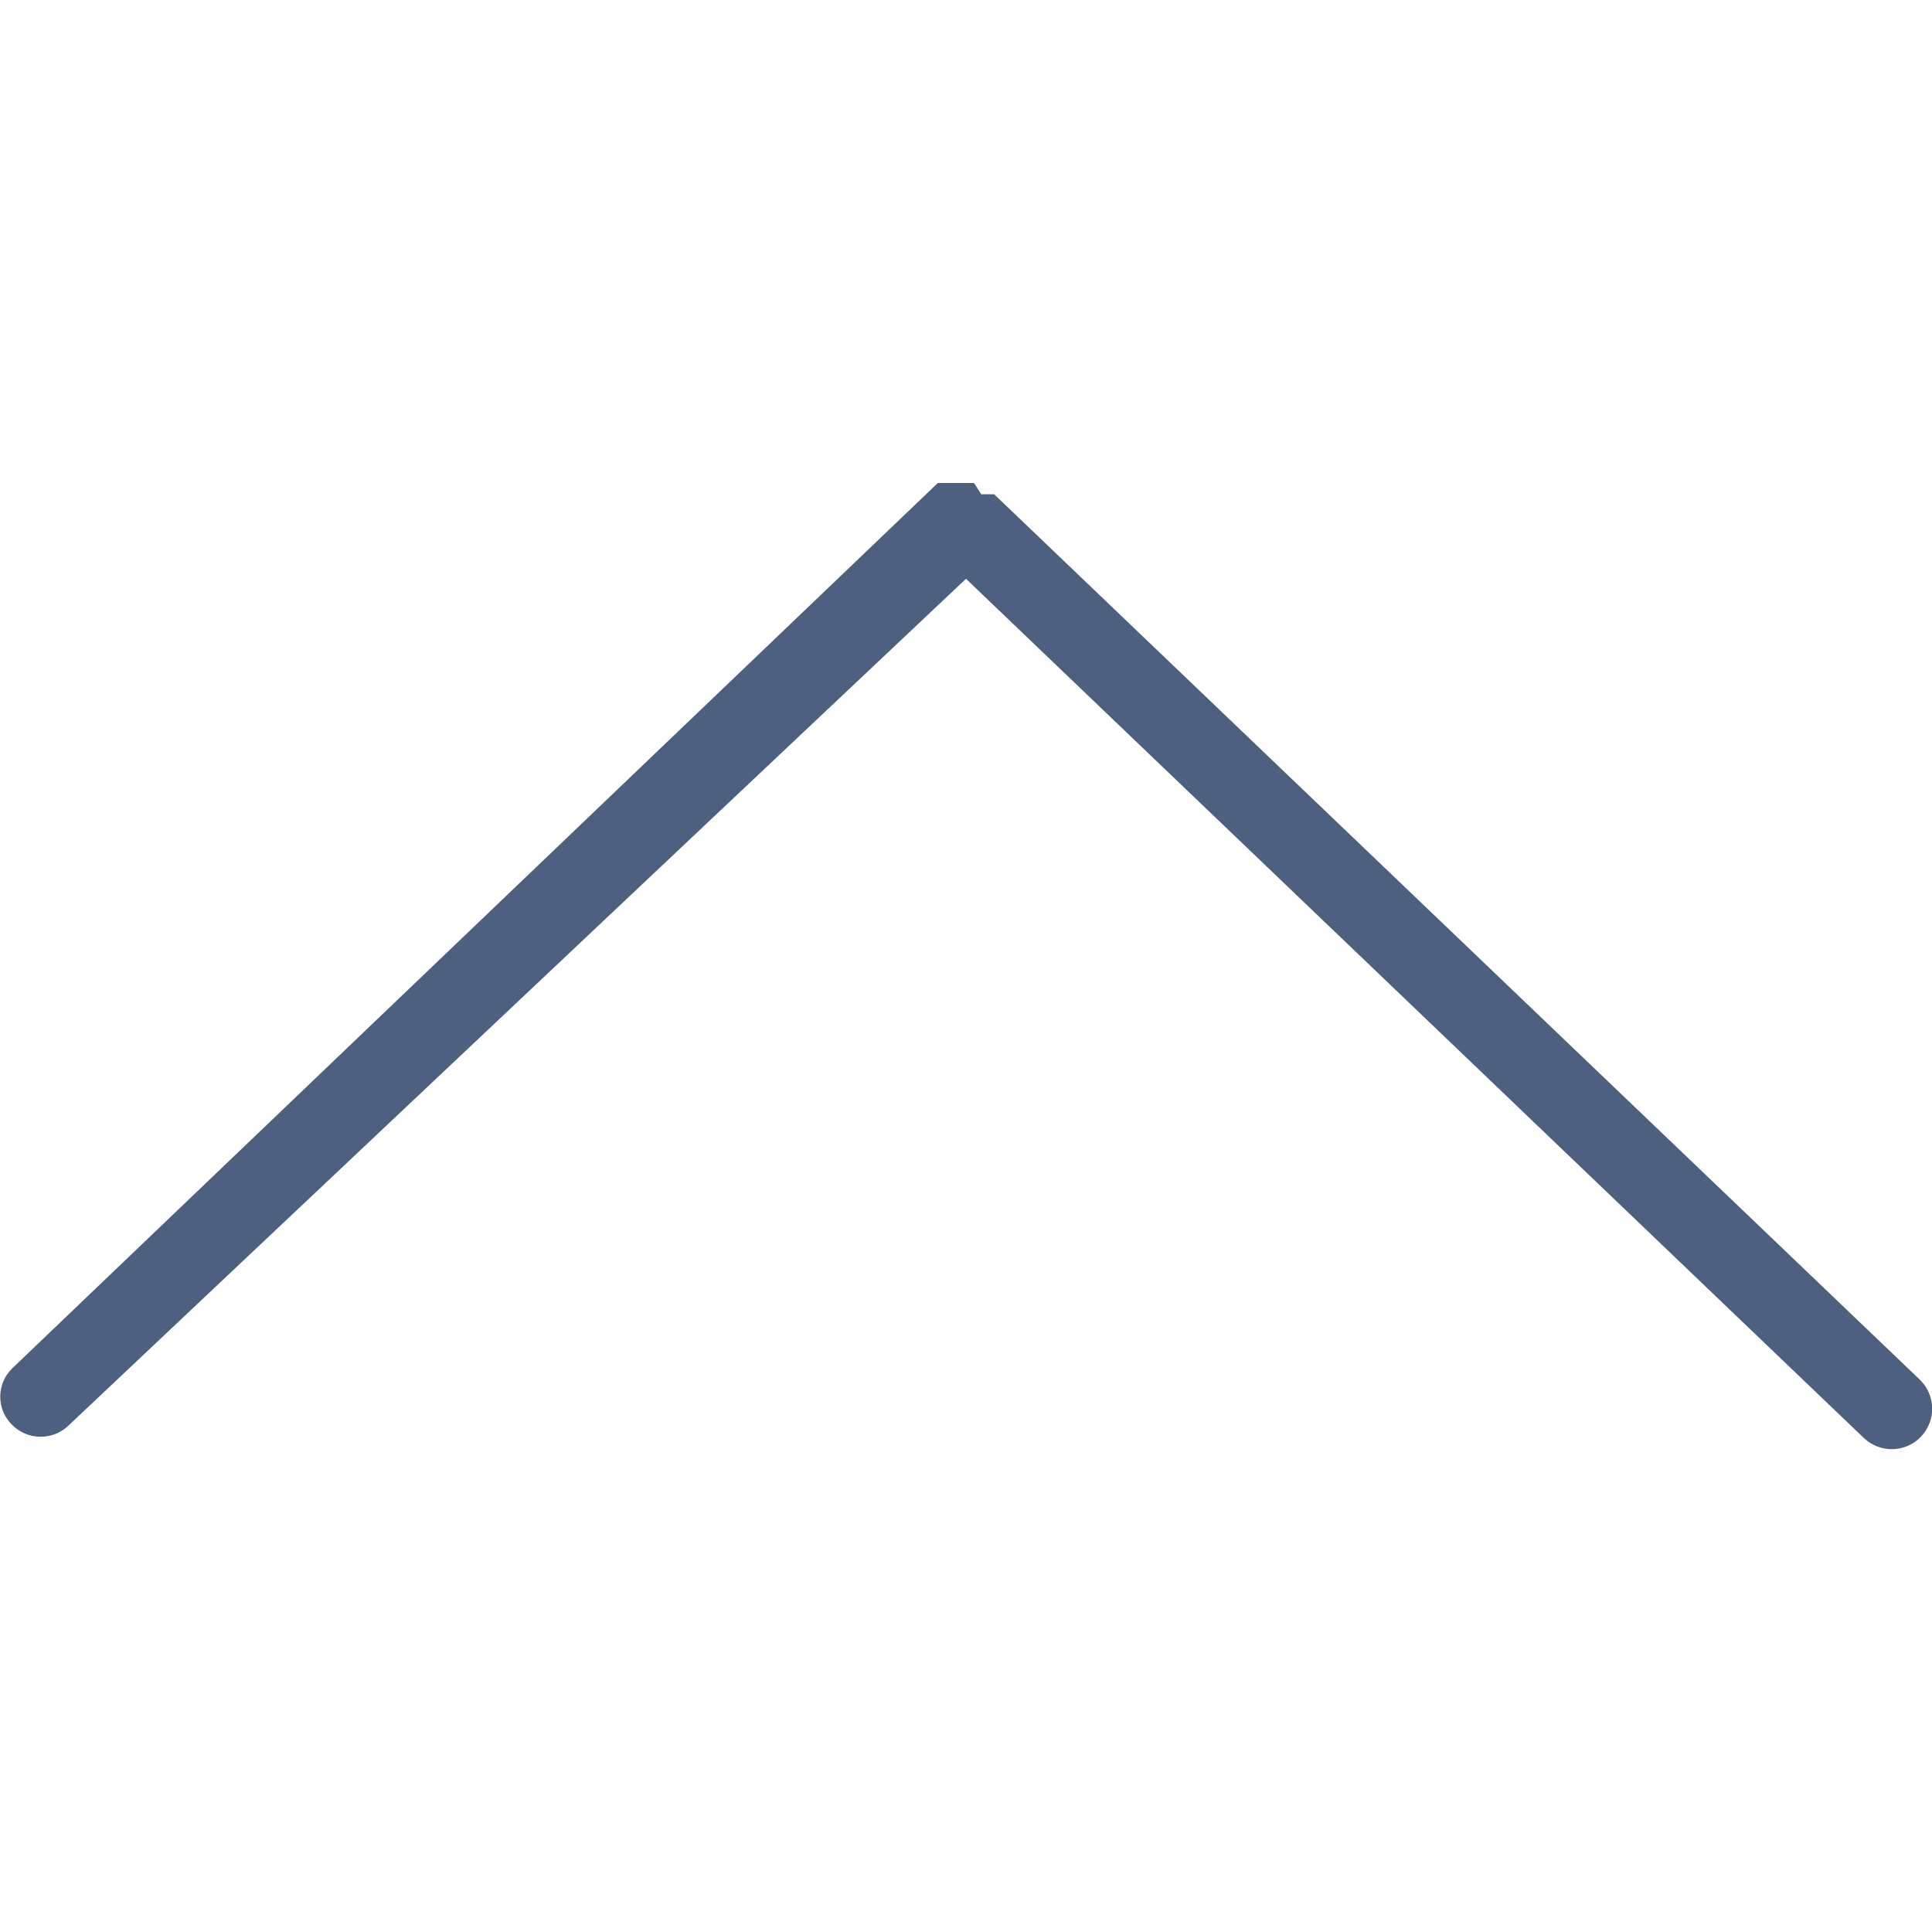
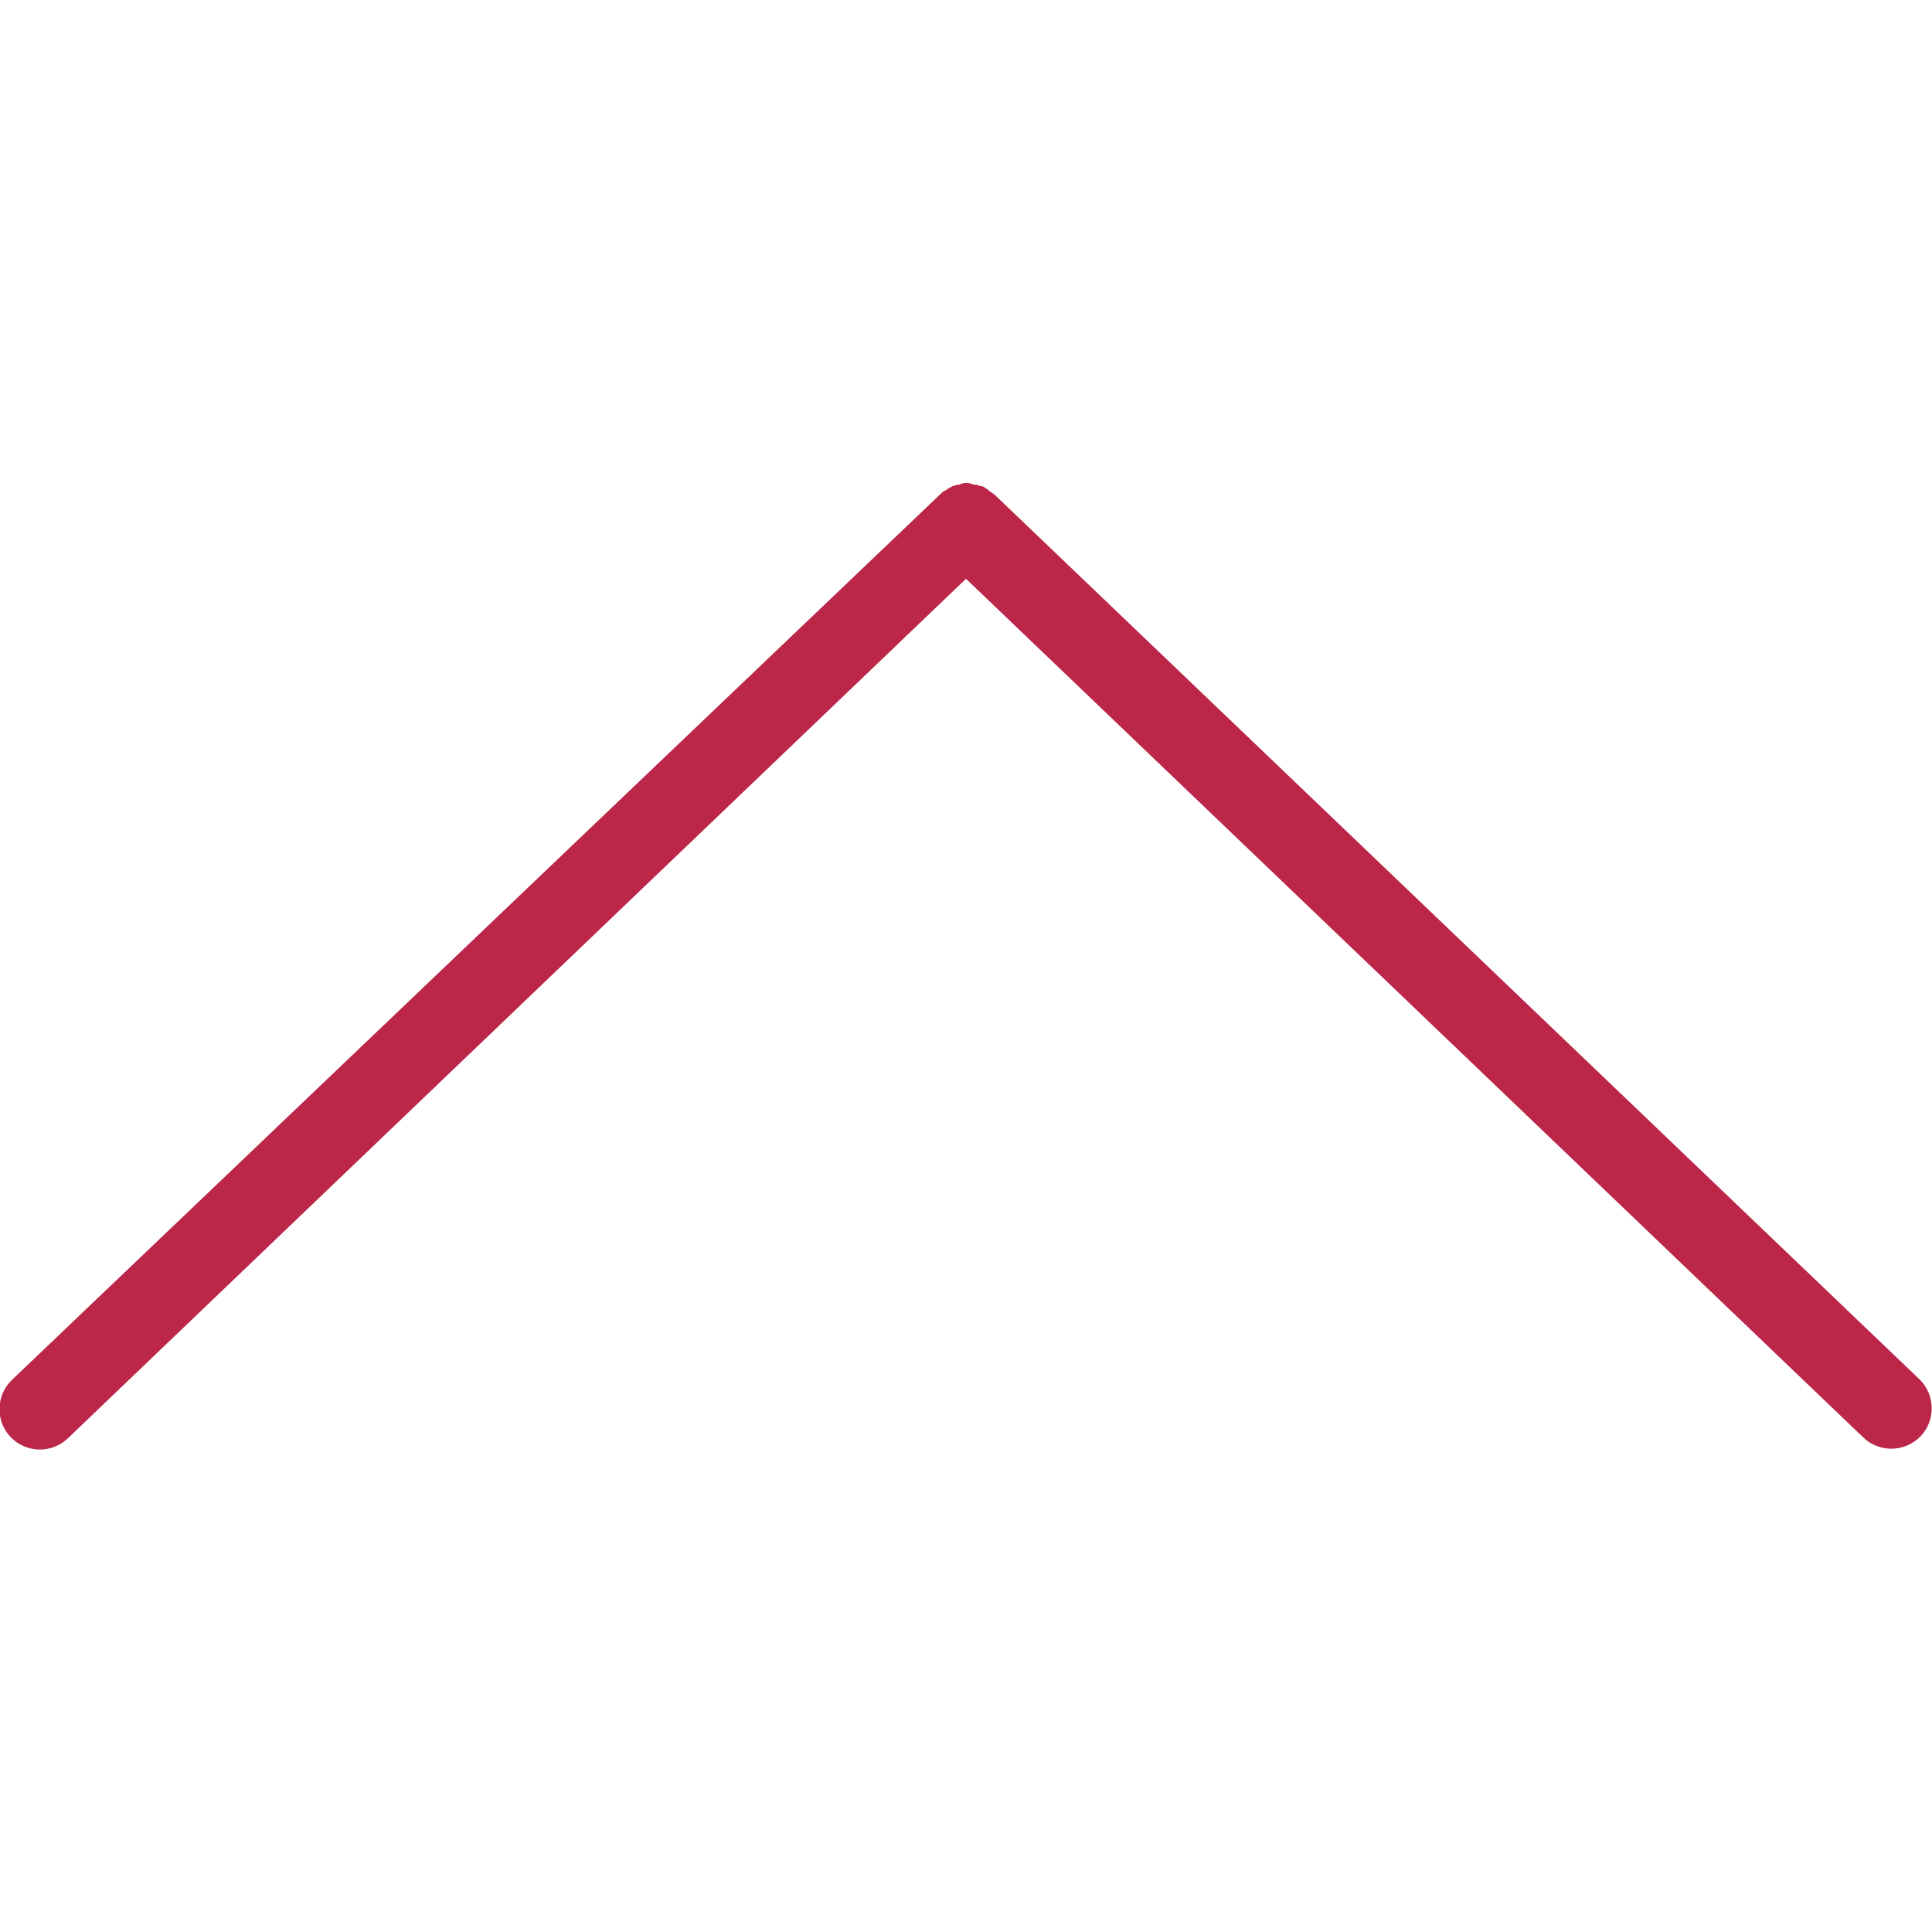
<svg xmlns="http://www.w3.org/2000/svg" id="export" width="24" height="24" viewBox="0 0 24 24">
  <defs>
-     <style>.cls-1{fill:#4e6080;}</style>
+     <style>
+       .cls-1 {
+         fill: #bb2649;
+       }
+     </style>
  </defs>
-   <path id="chevron_up" class="cls-1" d="M12,7.19,23.15,17.86a.5.5,0,0,0,.7-.72h0l-11.5-11-.08,0-.08,0L12.1,6,12,6l-.1,0-.09,0-.08,0-.08,0-11.5,11a.49.49,0,0,0,0,.7.5.5,0,0,0,.71,0Z" />
+   <path id="chevron_up" class="cls-1" d="m12,7.19l11.15,10.67c.2.19.52.18.71-.02.19-.2.18-.52-.02-.71h0L12.35,6.14s-.05-.03-.07-.05c-.03-.02-.05-.04-.08-.05-.03,0-.06-.02-.09-.02-.03,0-.06-.02-.09-.02-.03,0-.07,0-.1.02-.03,0-.06.01-.09.02-.03.02-.06.03-.08.05-.03.01-.05.03-.07.05L.15,17.14c-.2.19-.21.51-.02.71.19.2.51.21.71.02L12,7.19Z" />
</svg>
